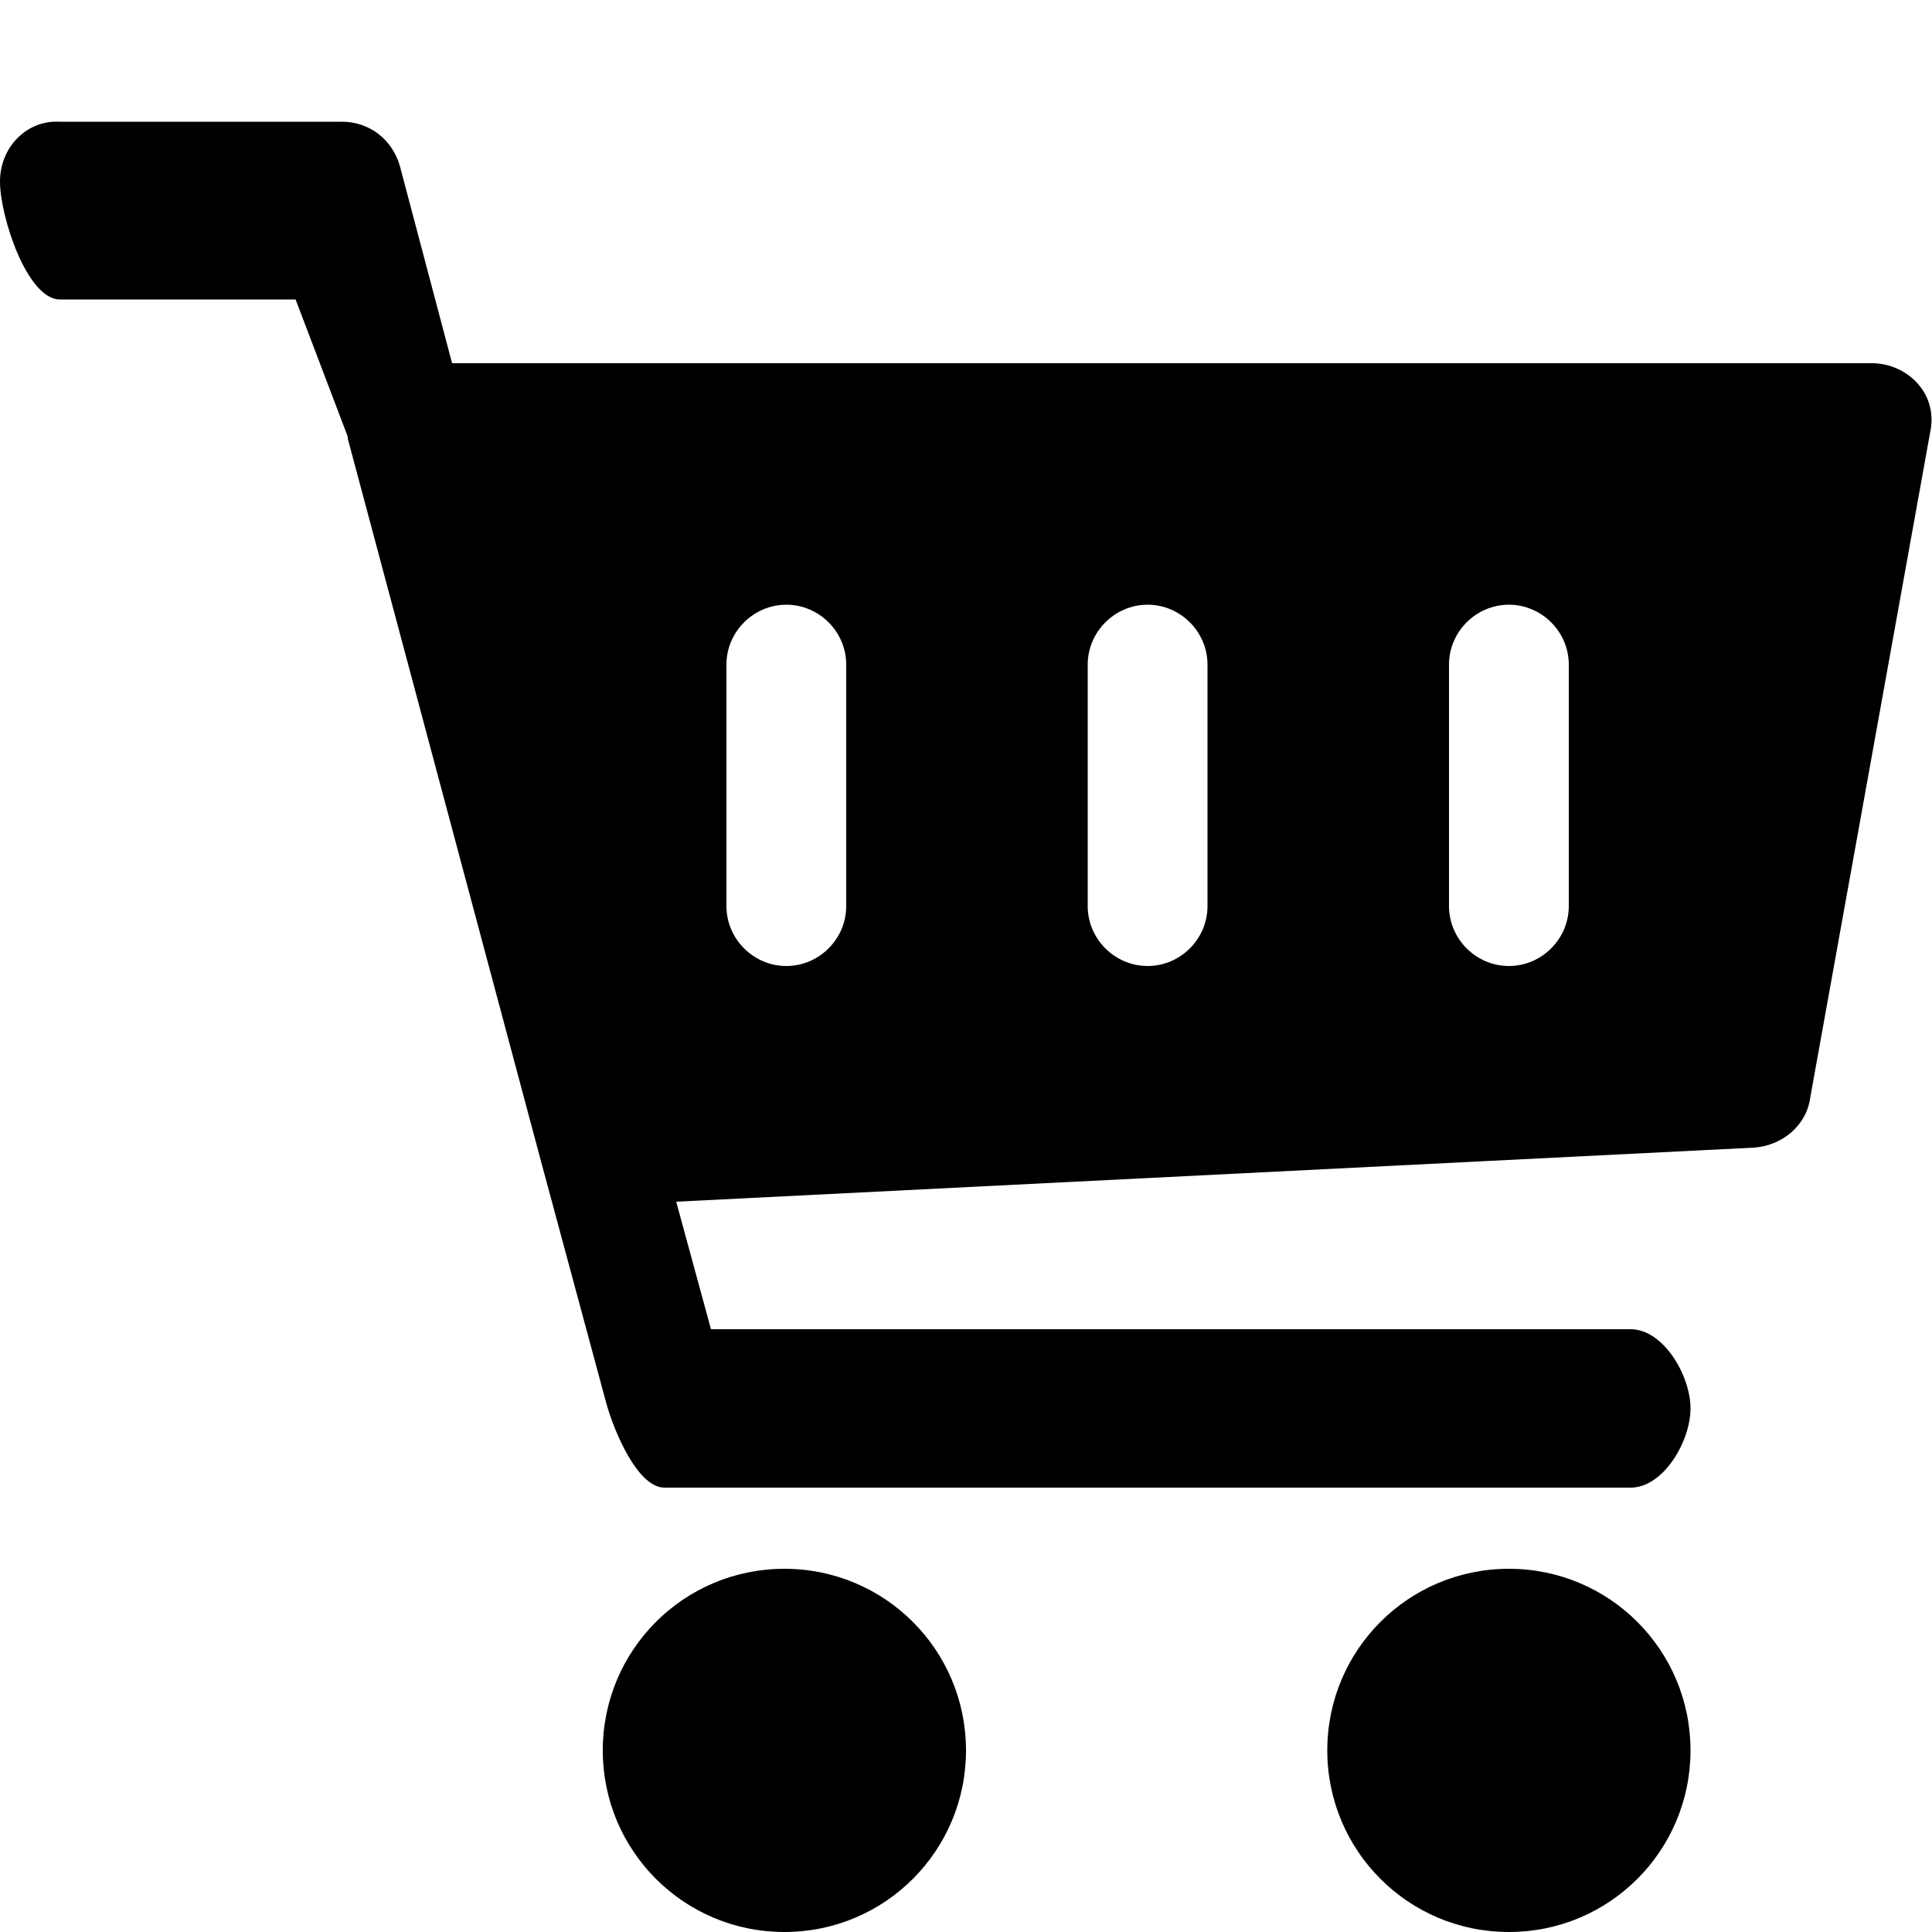
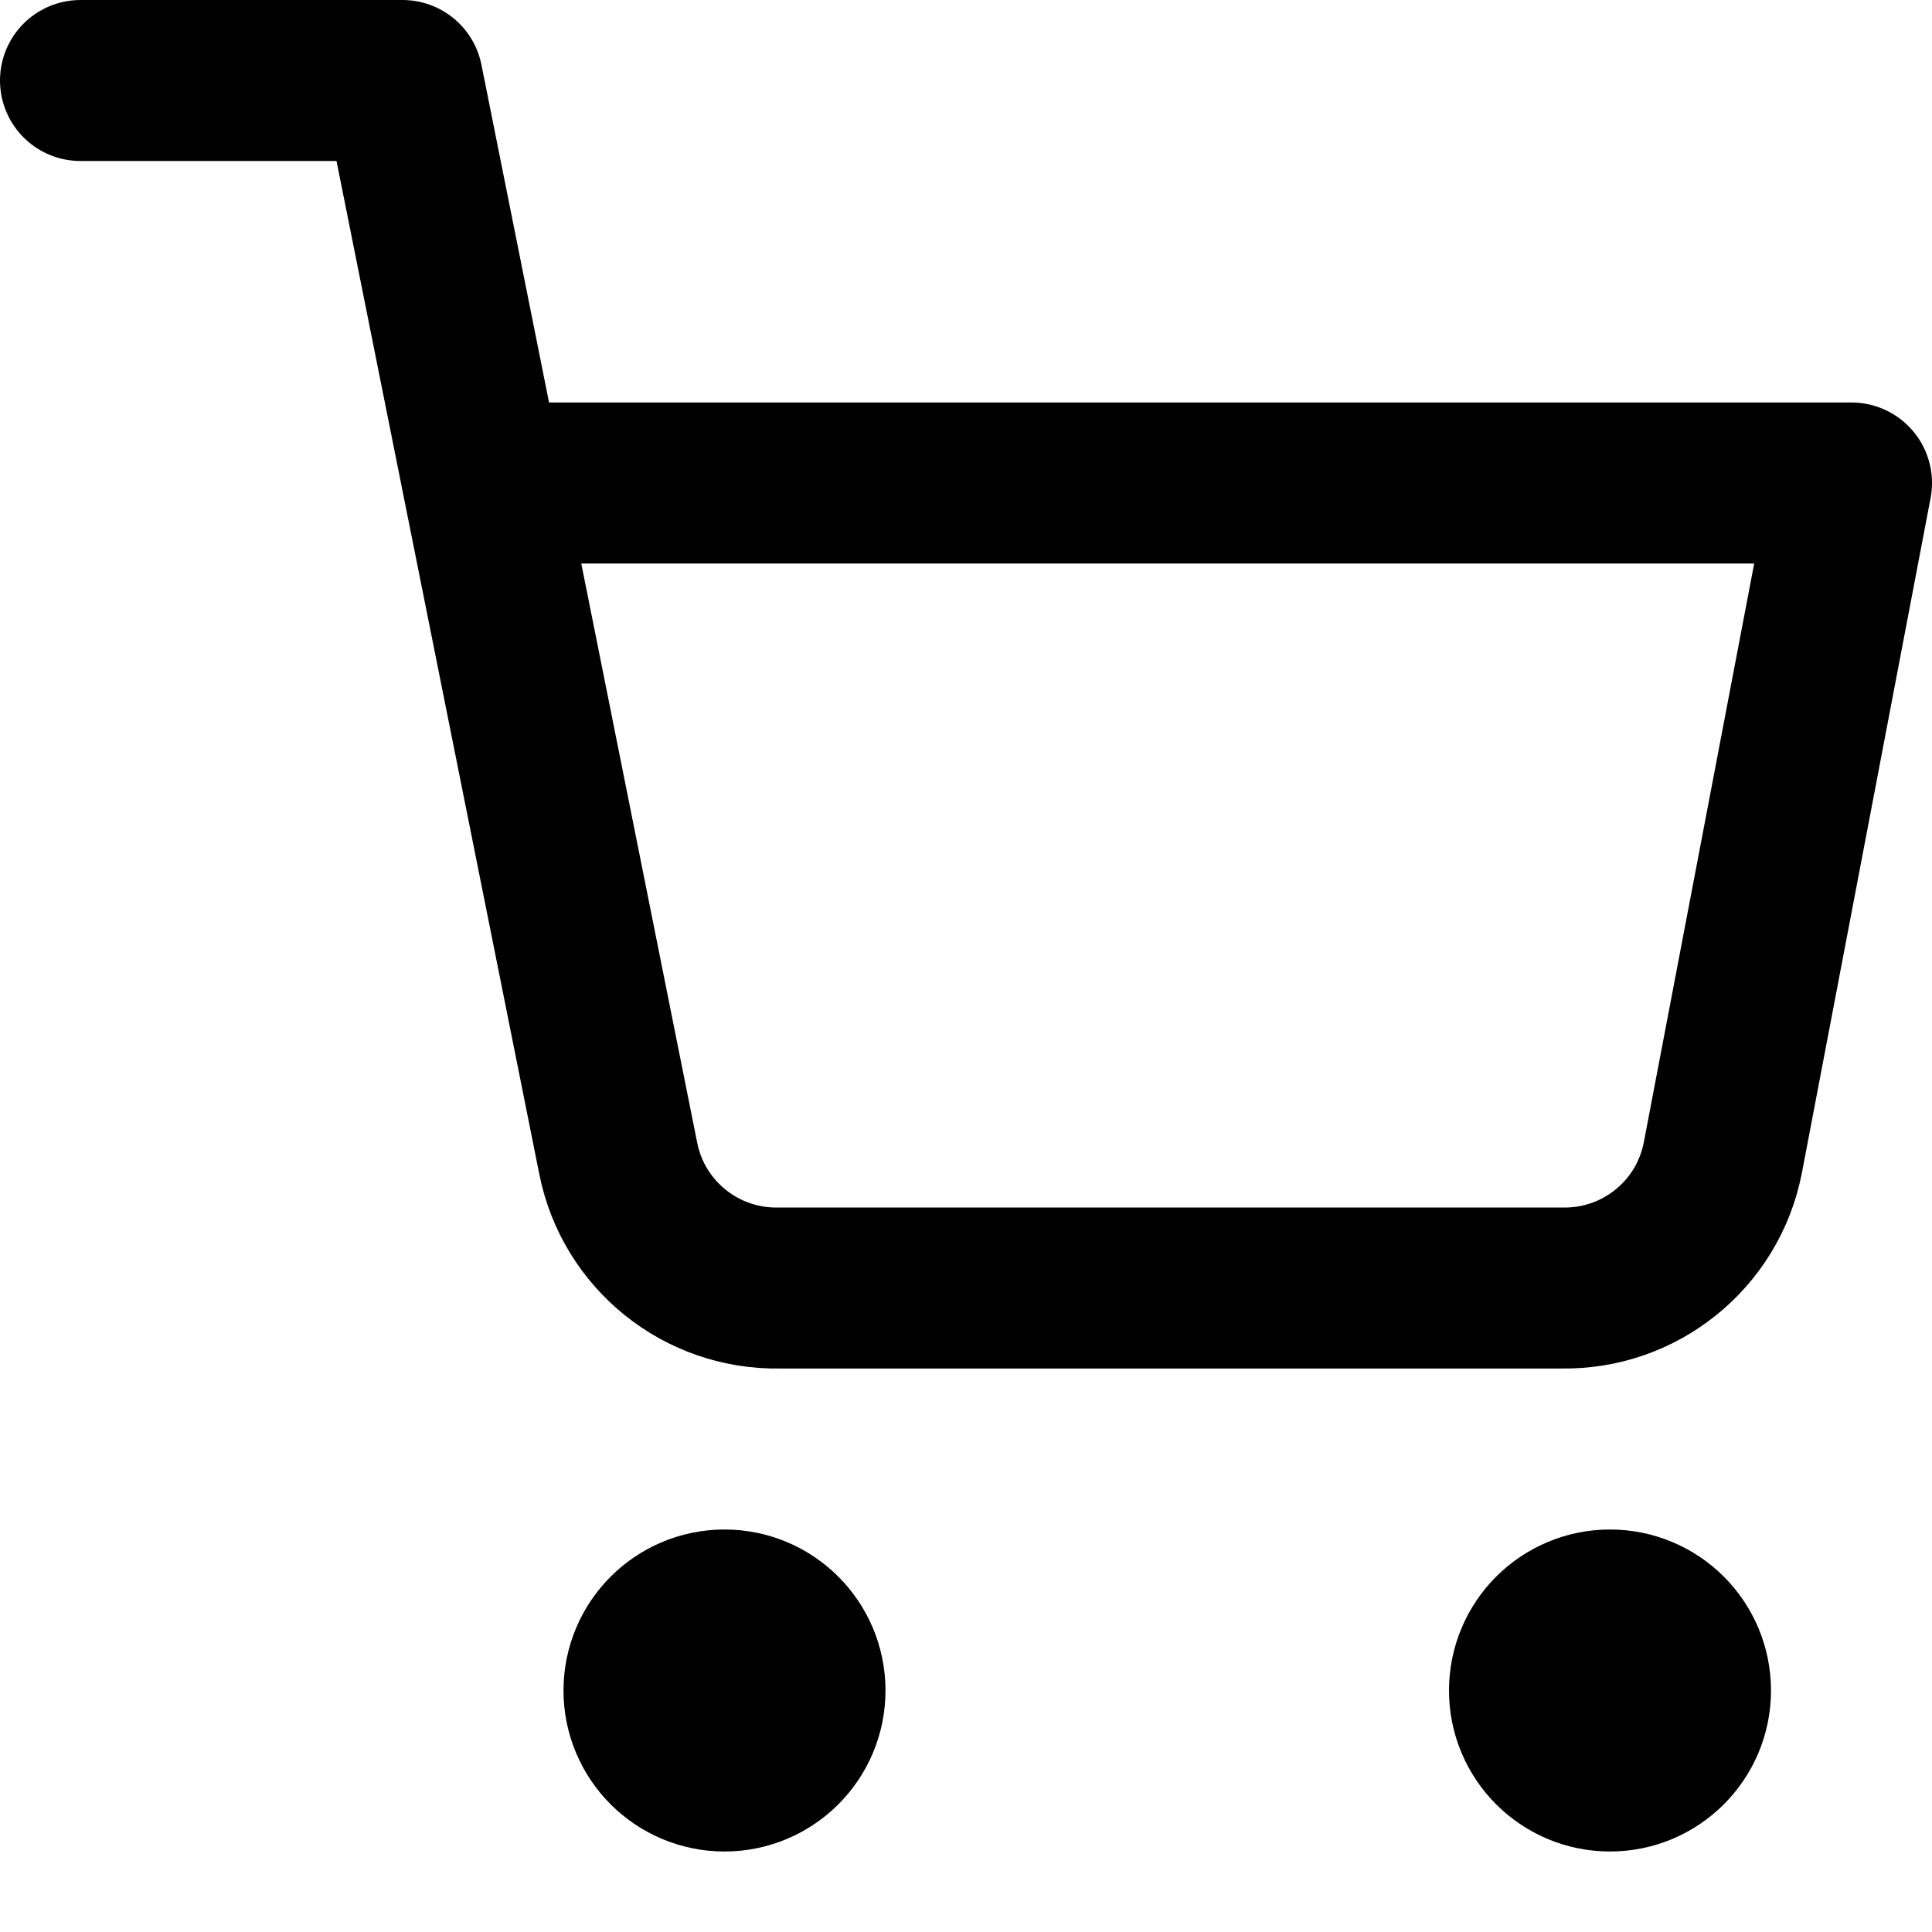
- <svg xmlns="http://www.w3.org/2000/svg" viewBox="0 0 100 100">
-   <g>
-     <path d="M99.3,19.9c-0.6-0.7-1.5-1.1-2.4-1.1H23.4L20.7,8.6c-0.4-1.4-1.6-2.3-3-2.3H3.1C1.4,6.2,0,7.6,0,9.4s1.4,6.1,3.1,6.1h12.2 l2.7,7.1c0,0,0,0.1,0,0.1l10,37.4c0,0,0,0,0,0l3.4,12.6c0.4,1.4,1.6,4.3,3,4.3h50c1.7,0,3.1-2.4,3.1-4.1s-1.4-4.1-3.1-4.1H36.8 L35,62.2l55.8-2.8c1.4-0.1,2.7-1.1,2.9-2.6l6.2-34.4C100.1,21.5,99.9,20.6,99.3,19.9L99.3,19.9z M43.8,46.9c0,1.7-1.4,3.1-3.1,3.1 s-3.1-1.4-3.1-3.1V34.4c0-1.7,1.4-3.1,3.1-3.1s3.1,1.4,3.1,3.1V46.9z M62.5,46.9c0,1.7-1.4,3.1-3.1,3.1s-3.1-1.4-3.1-3.1V34.4 c0-1.7,1.4-3.1,3.1-3.1s3.1,1.4,3.1,3.1V46.9z M81.2,46.9c0,1.7-1.4,3.1-3.1,3.1S75,48.6,75,46.9V34.4c0-1.7,1.4-3.1,3.1-3.1 s3.1,1.4,3.1,3.1V46.9z" />
-     <path d="M50,90.6c0,5.2-4.2,9.4-9.4,9.4s-9.4-4.2-9.4-9.4s4.2-9.4,9.4-9.4S50,85.4,50,90.6" />
-     <path d="M87.5,90.6c0,5.2-4.2,9.4-9.4,9.4s-9.4-4.2-9.4-9.4s4.2-9.4,9.4-9.4S87.5,85.4,87.5,90.6" />
-   </g>
+ <svg xmlns="http://www.w3.org/2000/svg" viewBox="0 0 24 24" class="feather feather-shopping-cart">
+   <circle fill="none" stroke="currentColor" stroke-width="2" stroke-linecap="round" stroke-linejoin="round" cx="9" cy="21" r="1" />
+   <circle fill="none" stroke="currentColor" stroke-width="2" stroke-linecap="round" stroke-linejoin="round" cx="20" cy="21" r="1" />
+   <path fill="none" stroke="currentColor" stroke-width="2" stroke-linecap="round" stroke-linejoin="round" d="M1 1h4l2.68 13.39a2 2 0 0 0 2 1.61h9.72a2 2 0 0 0 2-1.61L23 6H6" />
</svg>
